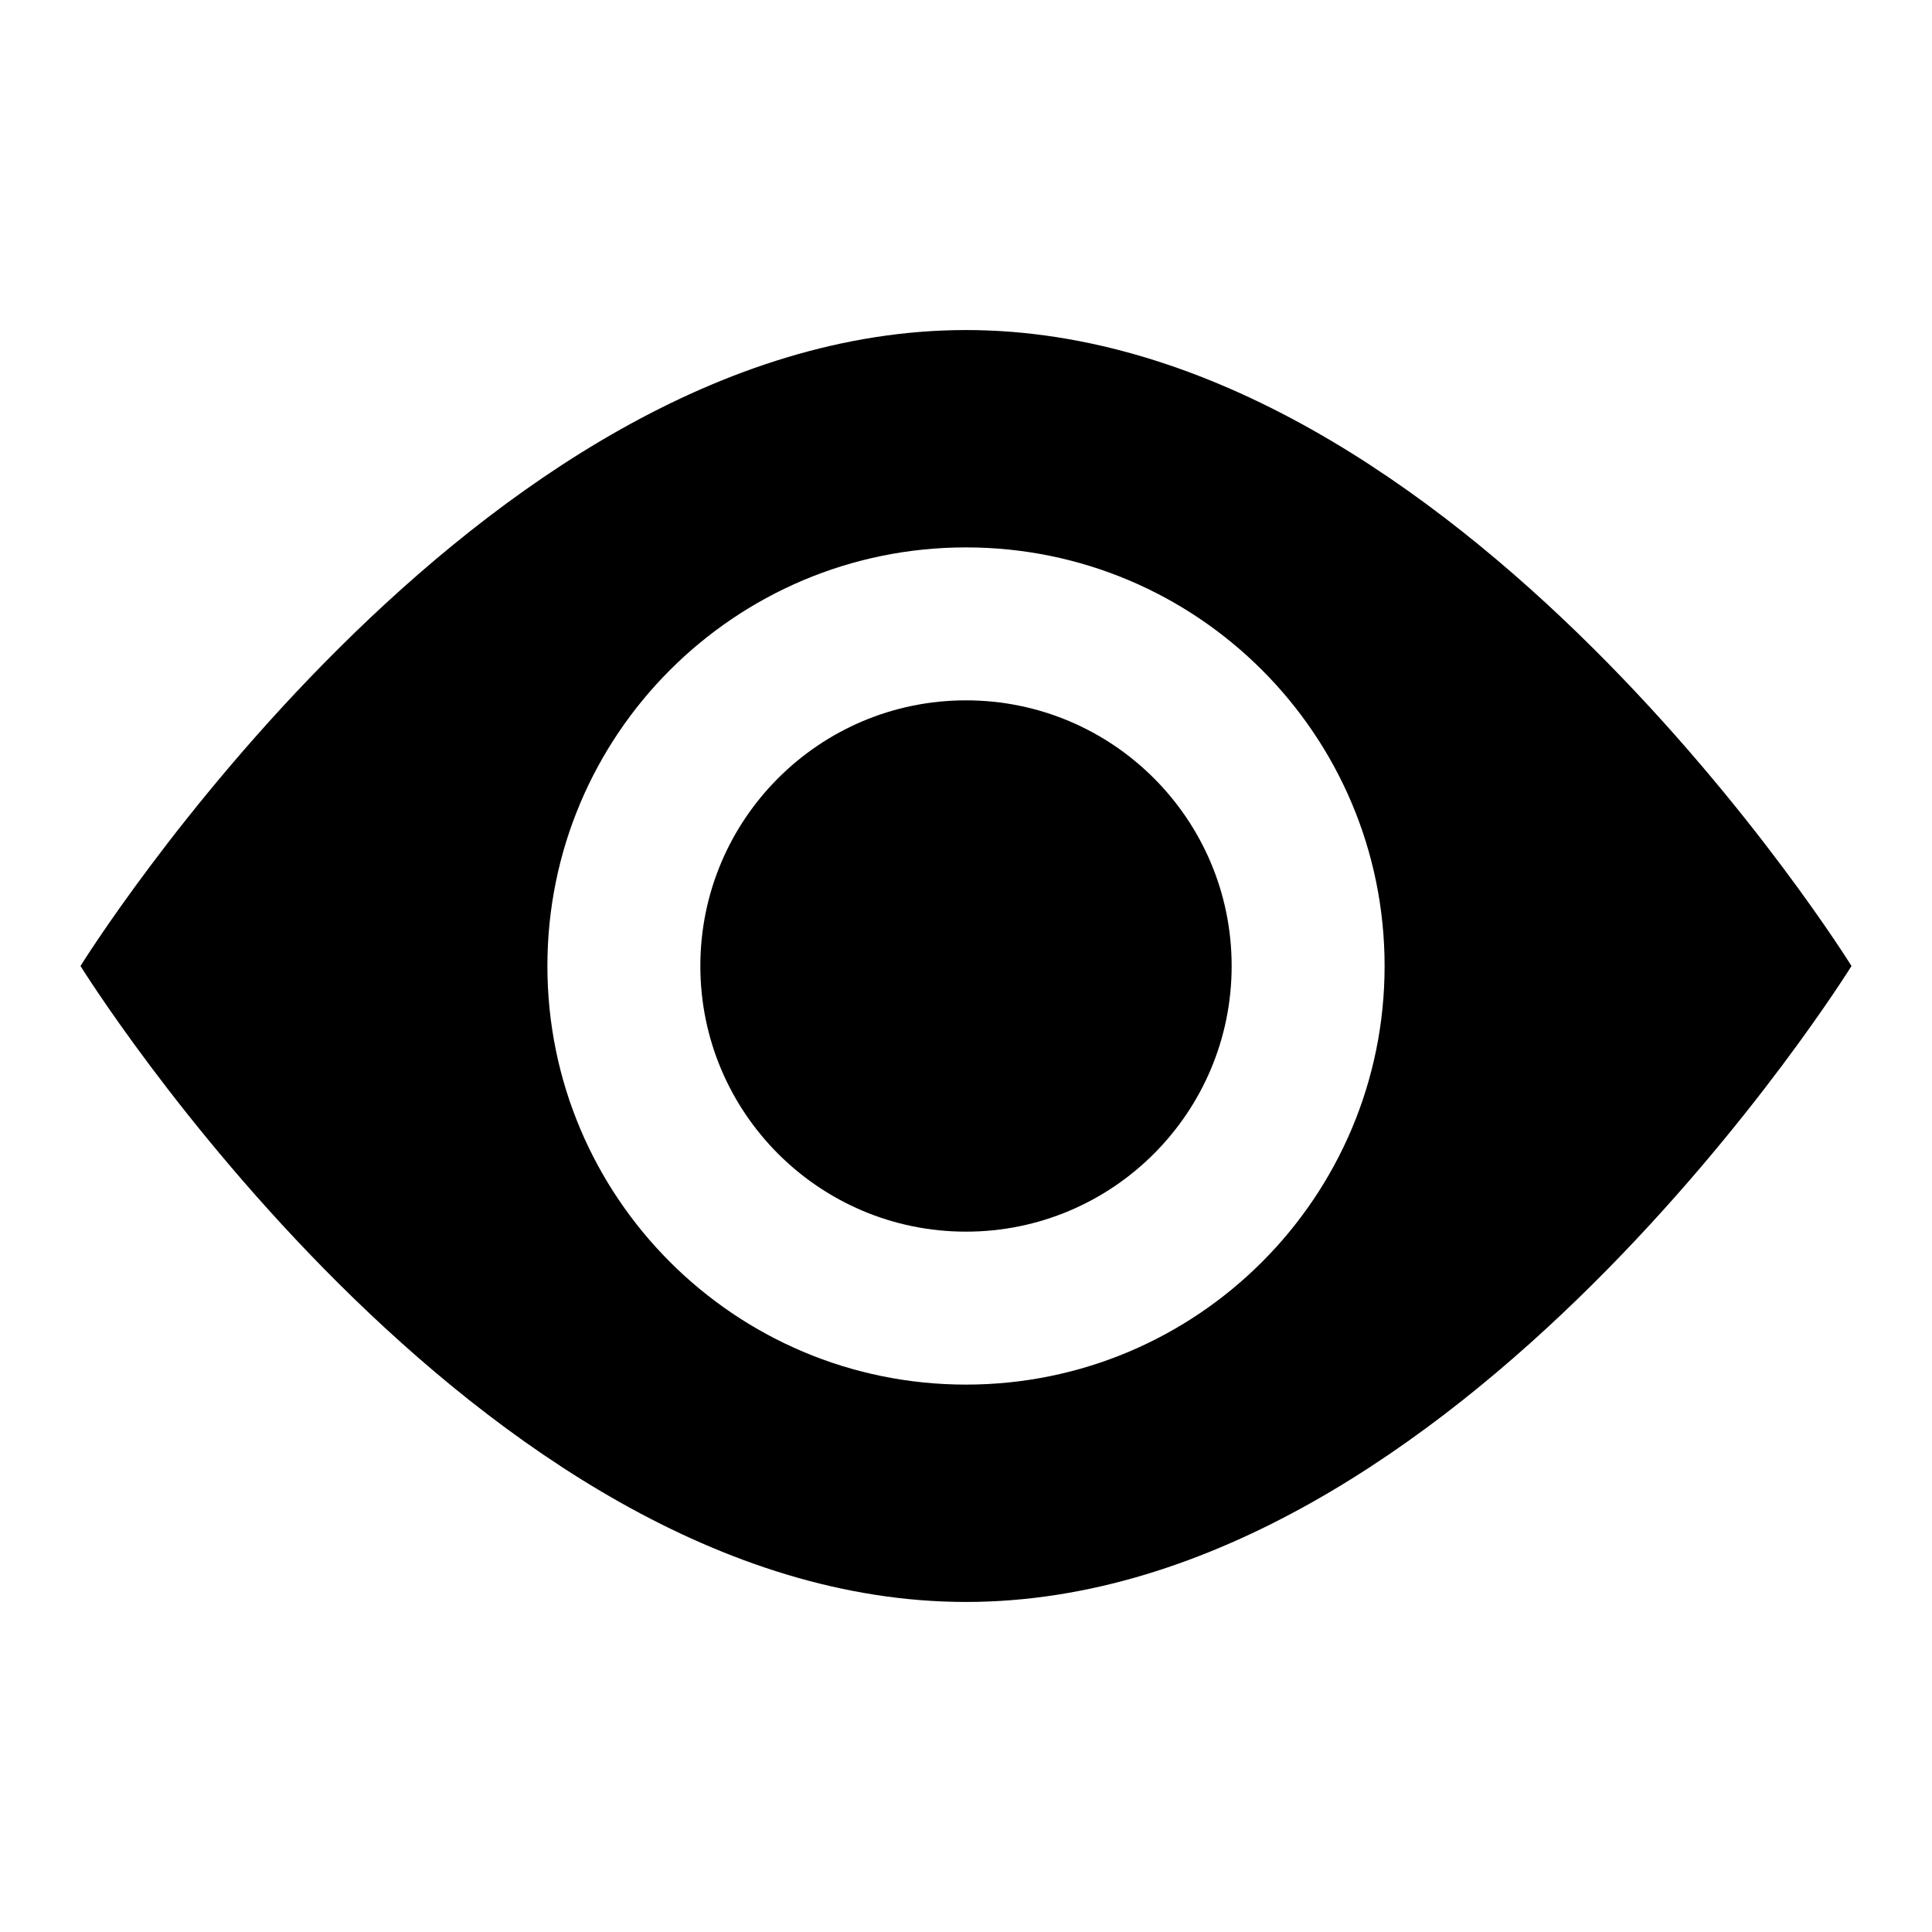
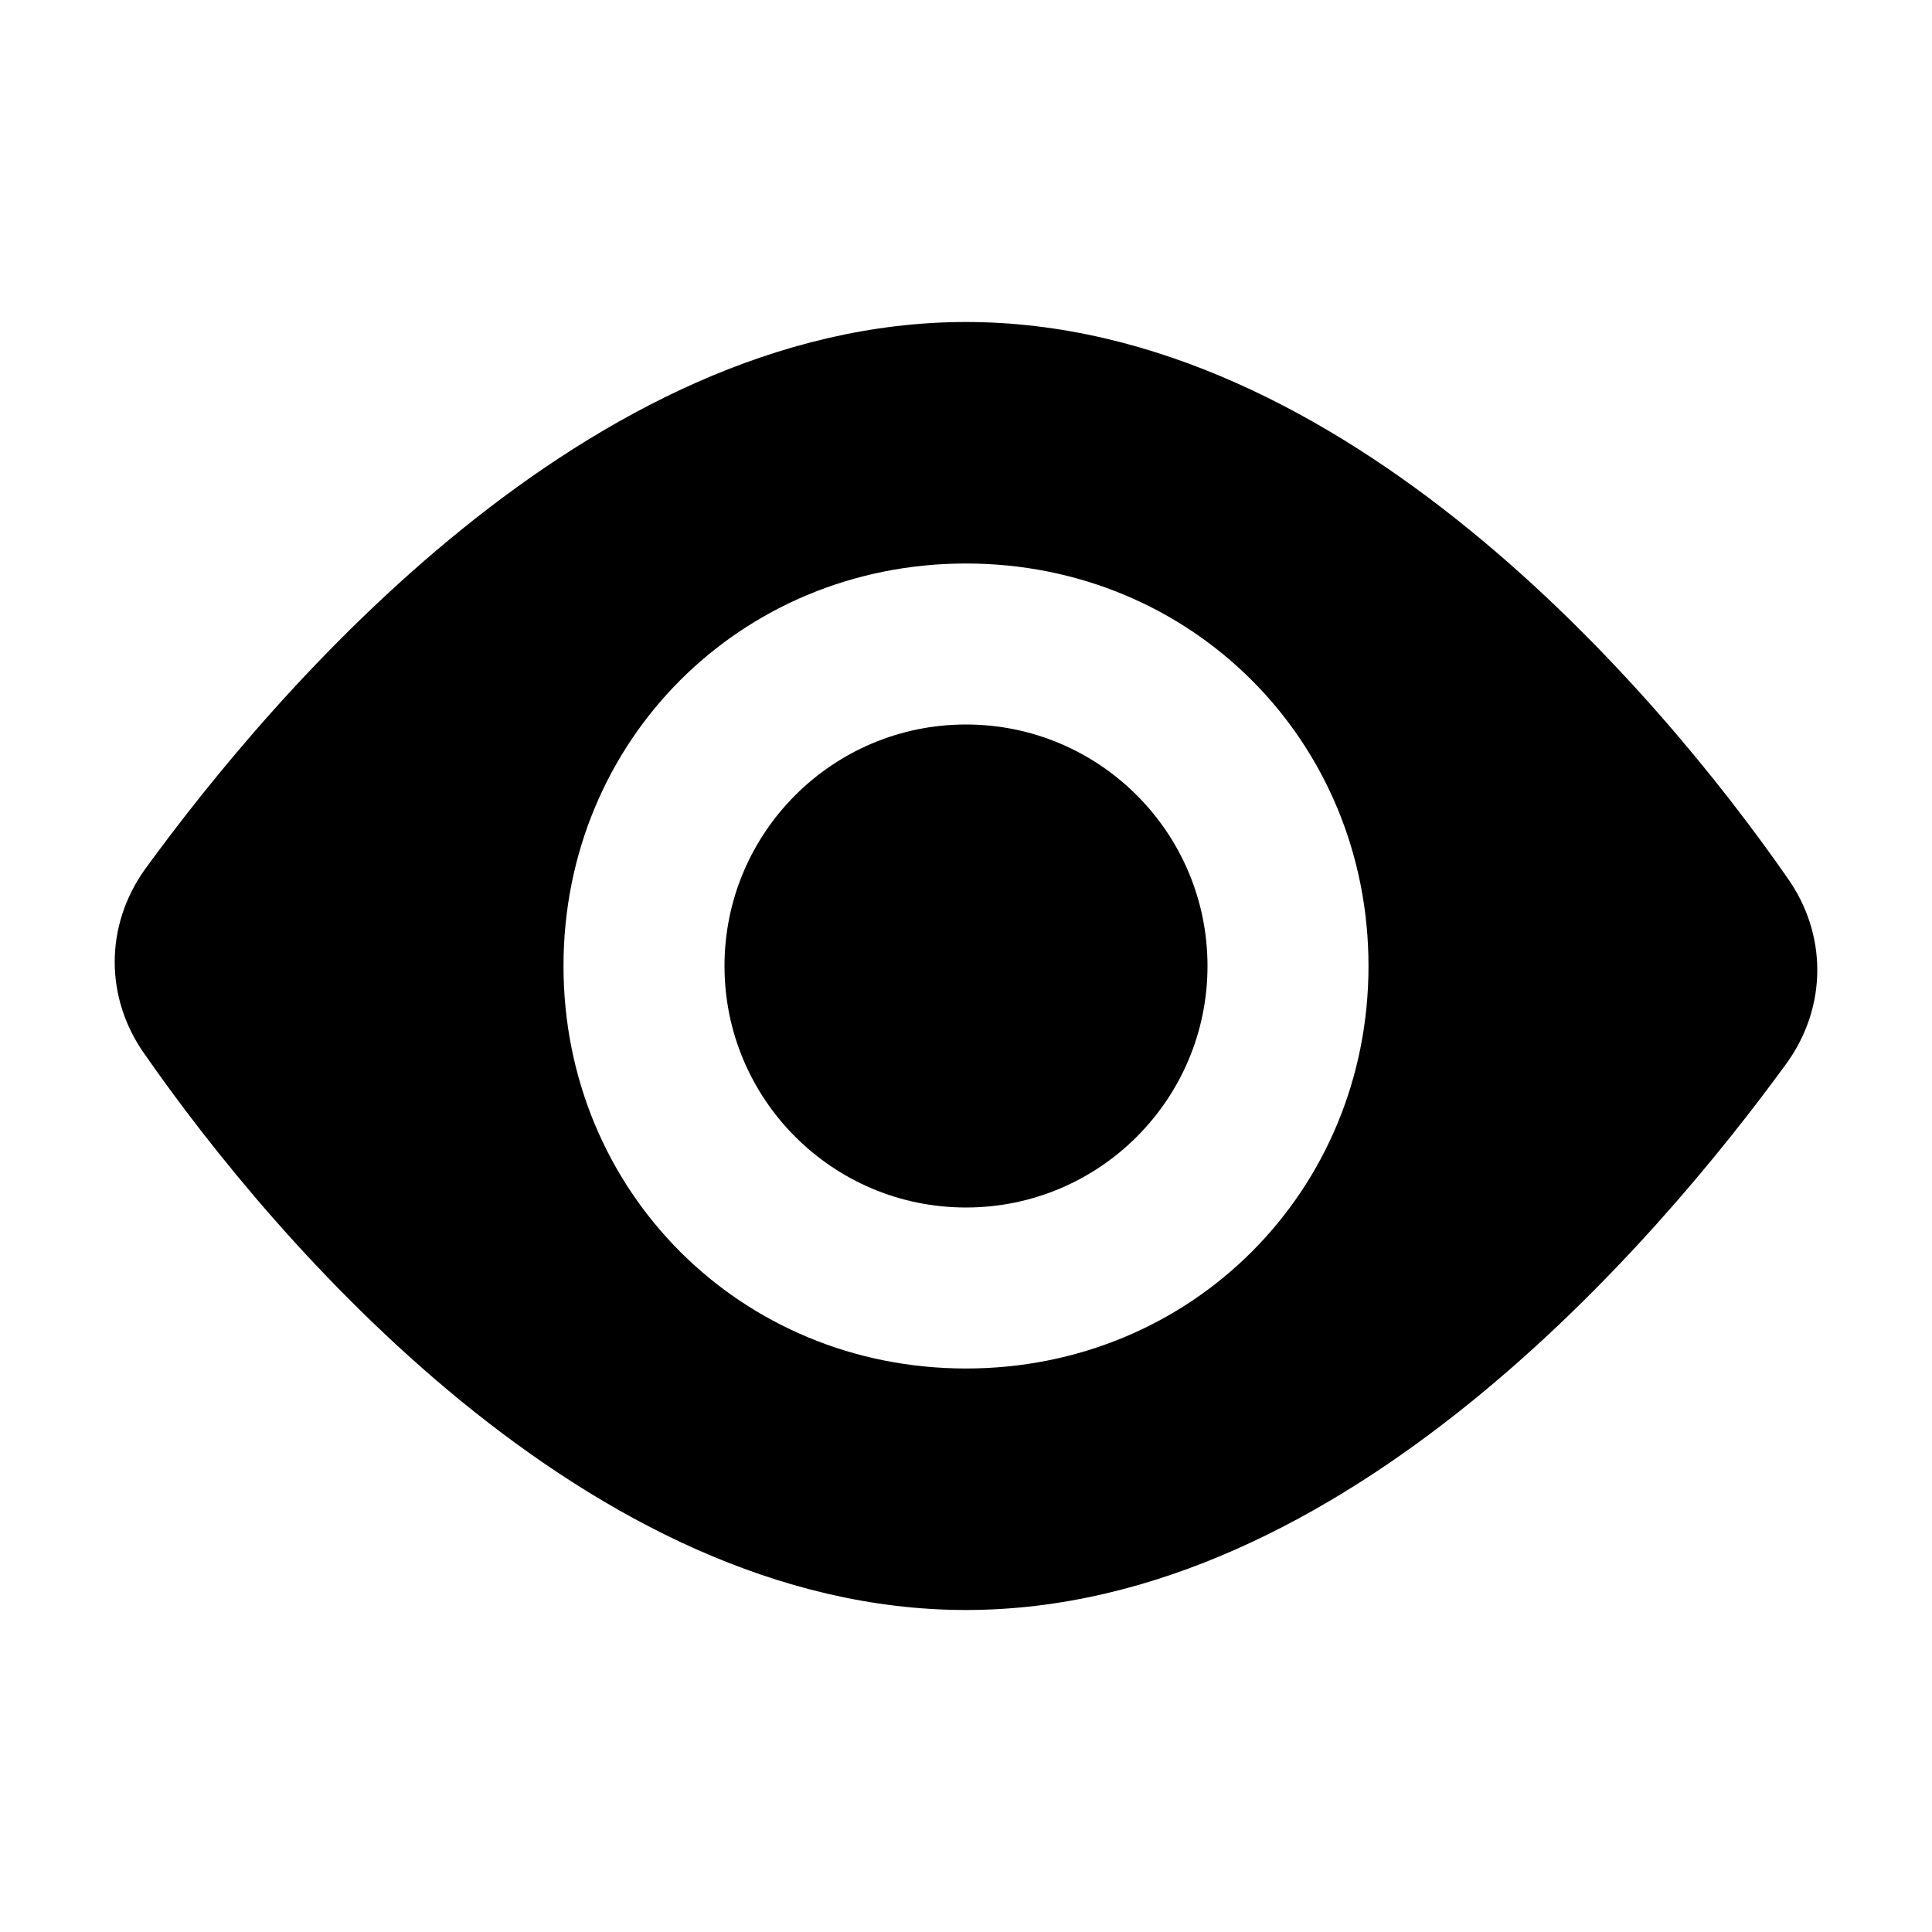
- <svg xmlns="http://www.w3.org/2000/svg" viewBox="0 0 24 24">
-   <path d="M23,12s-4.9,7.9-11,7.9S1,12,1,12,5.9,4.1,12,4.1,23,12,23,12ZM12,8.7A3.3,3.3,0,1,1,8.7,12,3.3,3.3,0,0,1,12,8.7m0-1.9A5.2,5.2,0,1,0,17.2,12,5.2,5.2,0,0,0,12,6.8Z" />
+ <svg xmlns="http://www.w3.org/2000/svg" version="1.1" id="Layer_1" x="0px" y="0px" viewBox="0 0 24 24" style="enable-background:new 0 0 24 24;" xml:space="preserve">
+   <circle id="Iris" cx="12" cy="12" r="3" />
+   <path id="Eye" d="M12,4C7.3,4,3.4,8.6,1.8,10.8c-0.5,0.7-0.5,1.6,0,2.3C3.4,15.4,7.3,20,12,20s8.6-4.6,10.2-6.8  c0.5-0.7,0.5-1.6,0-2.3C20.6,8.6,16.7,4,12,4z M12,17c-2.8,0-5-2.2-5-5s2.2-5,5-5s5,2.2,5,5S14.8,17,12,17z" />
</svg>
